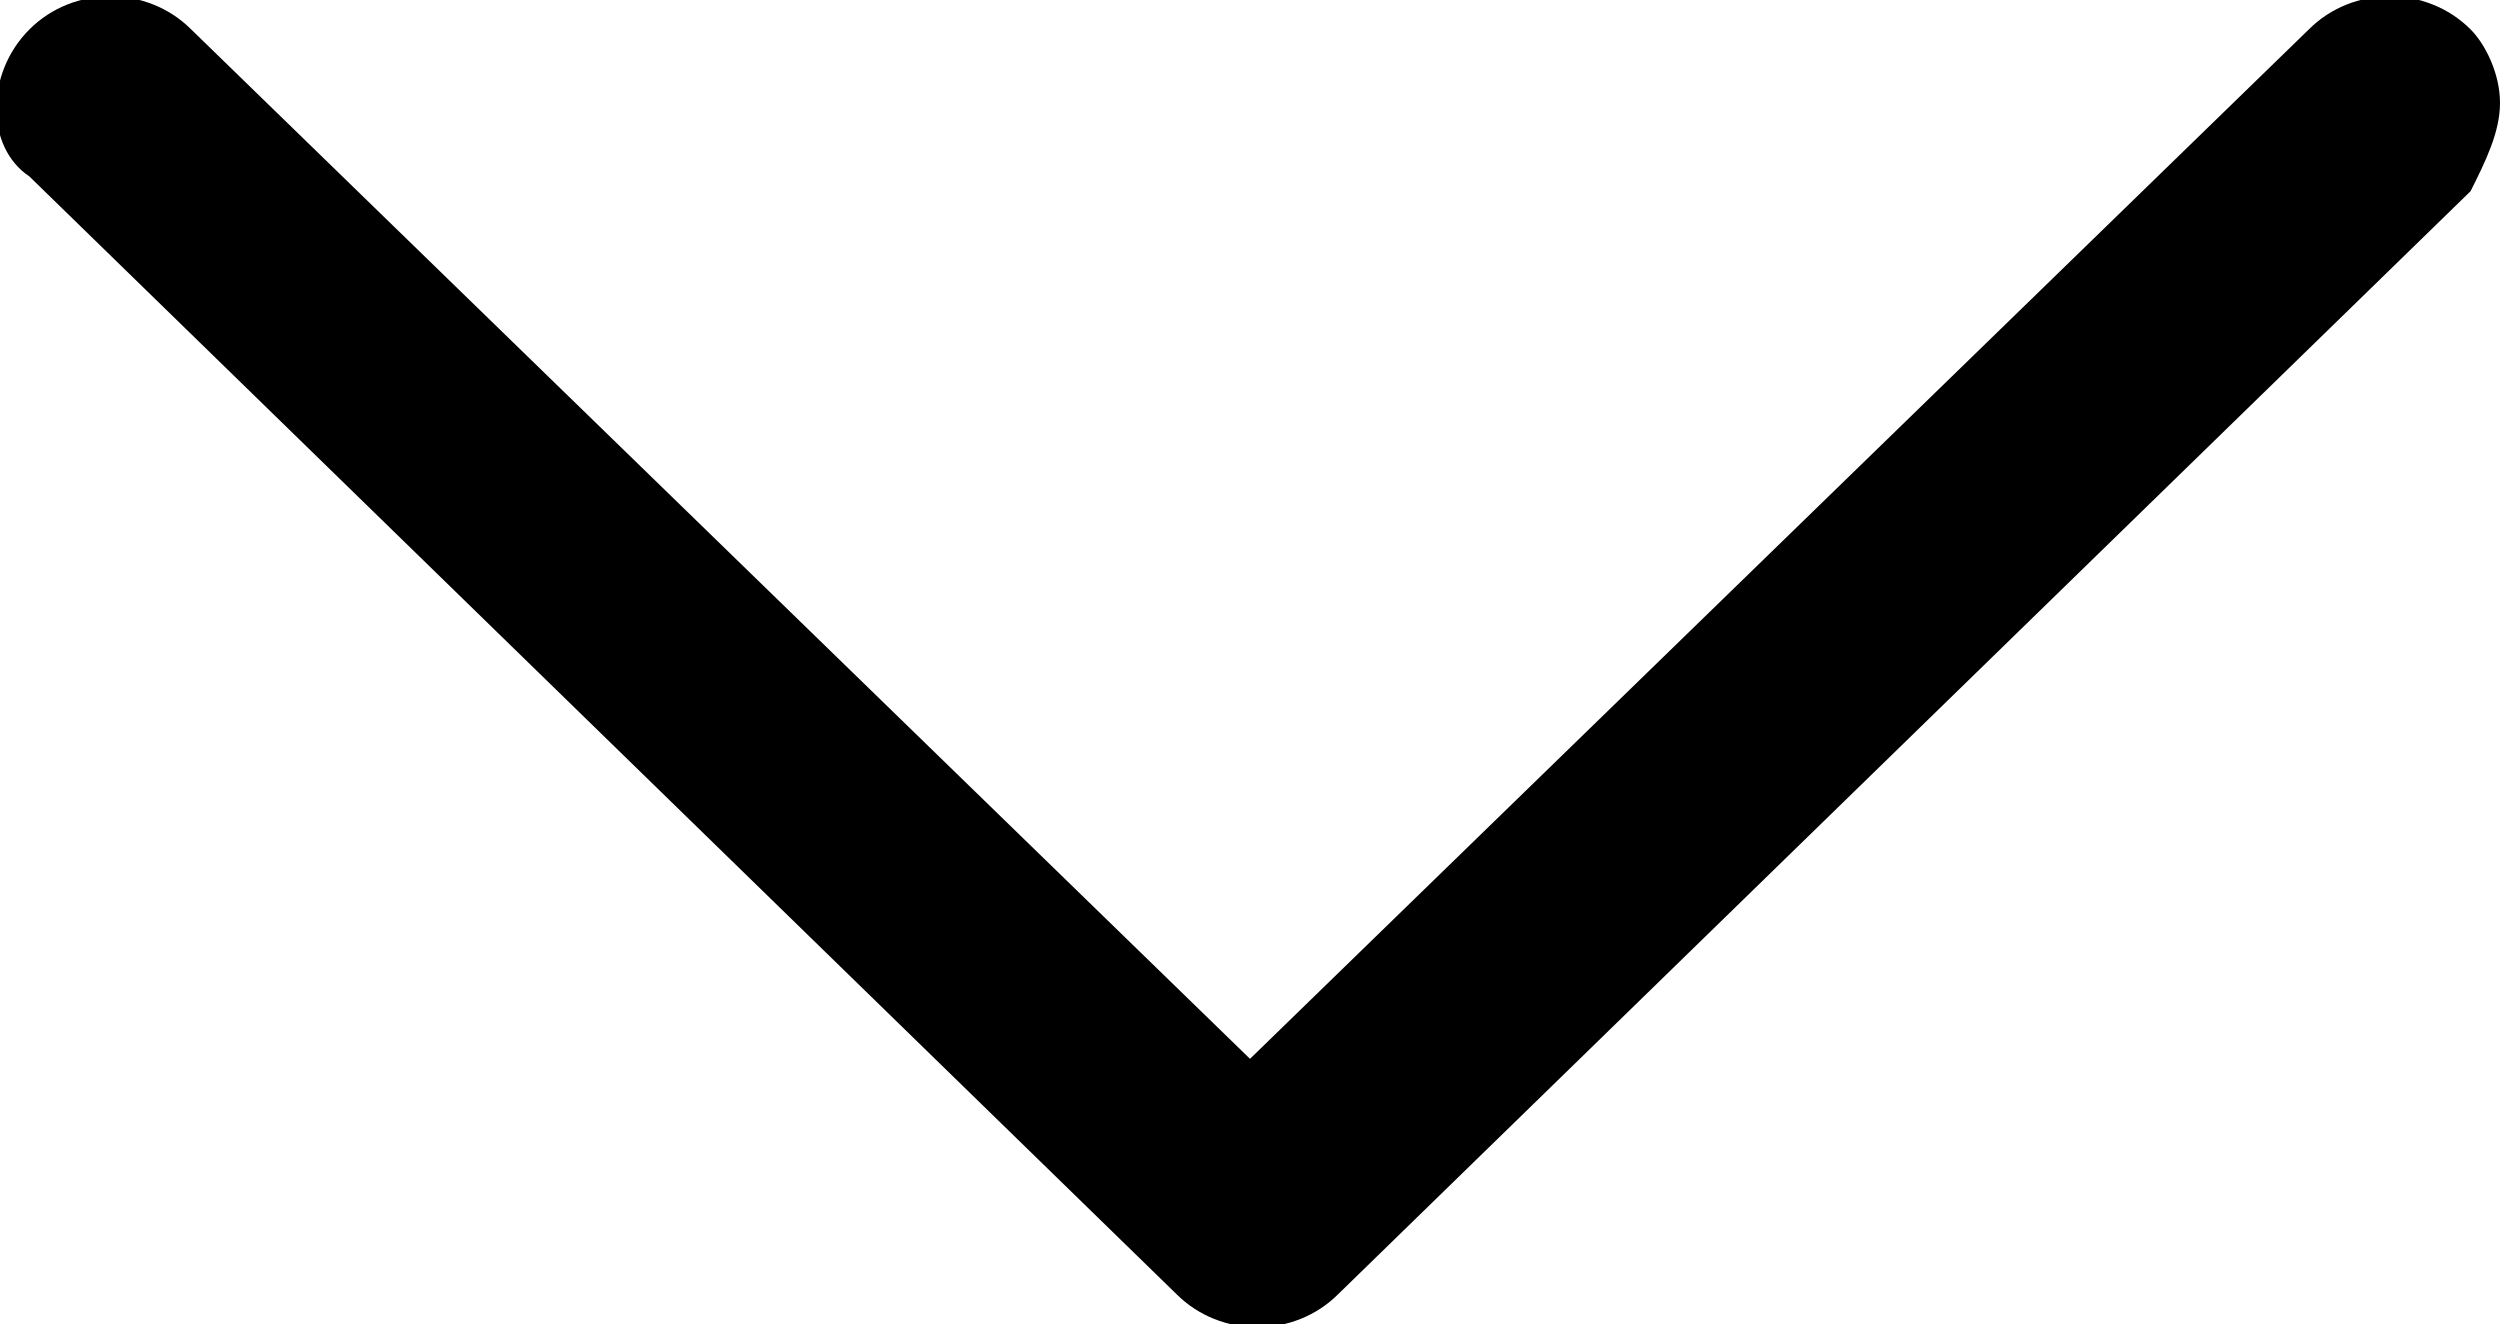
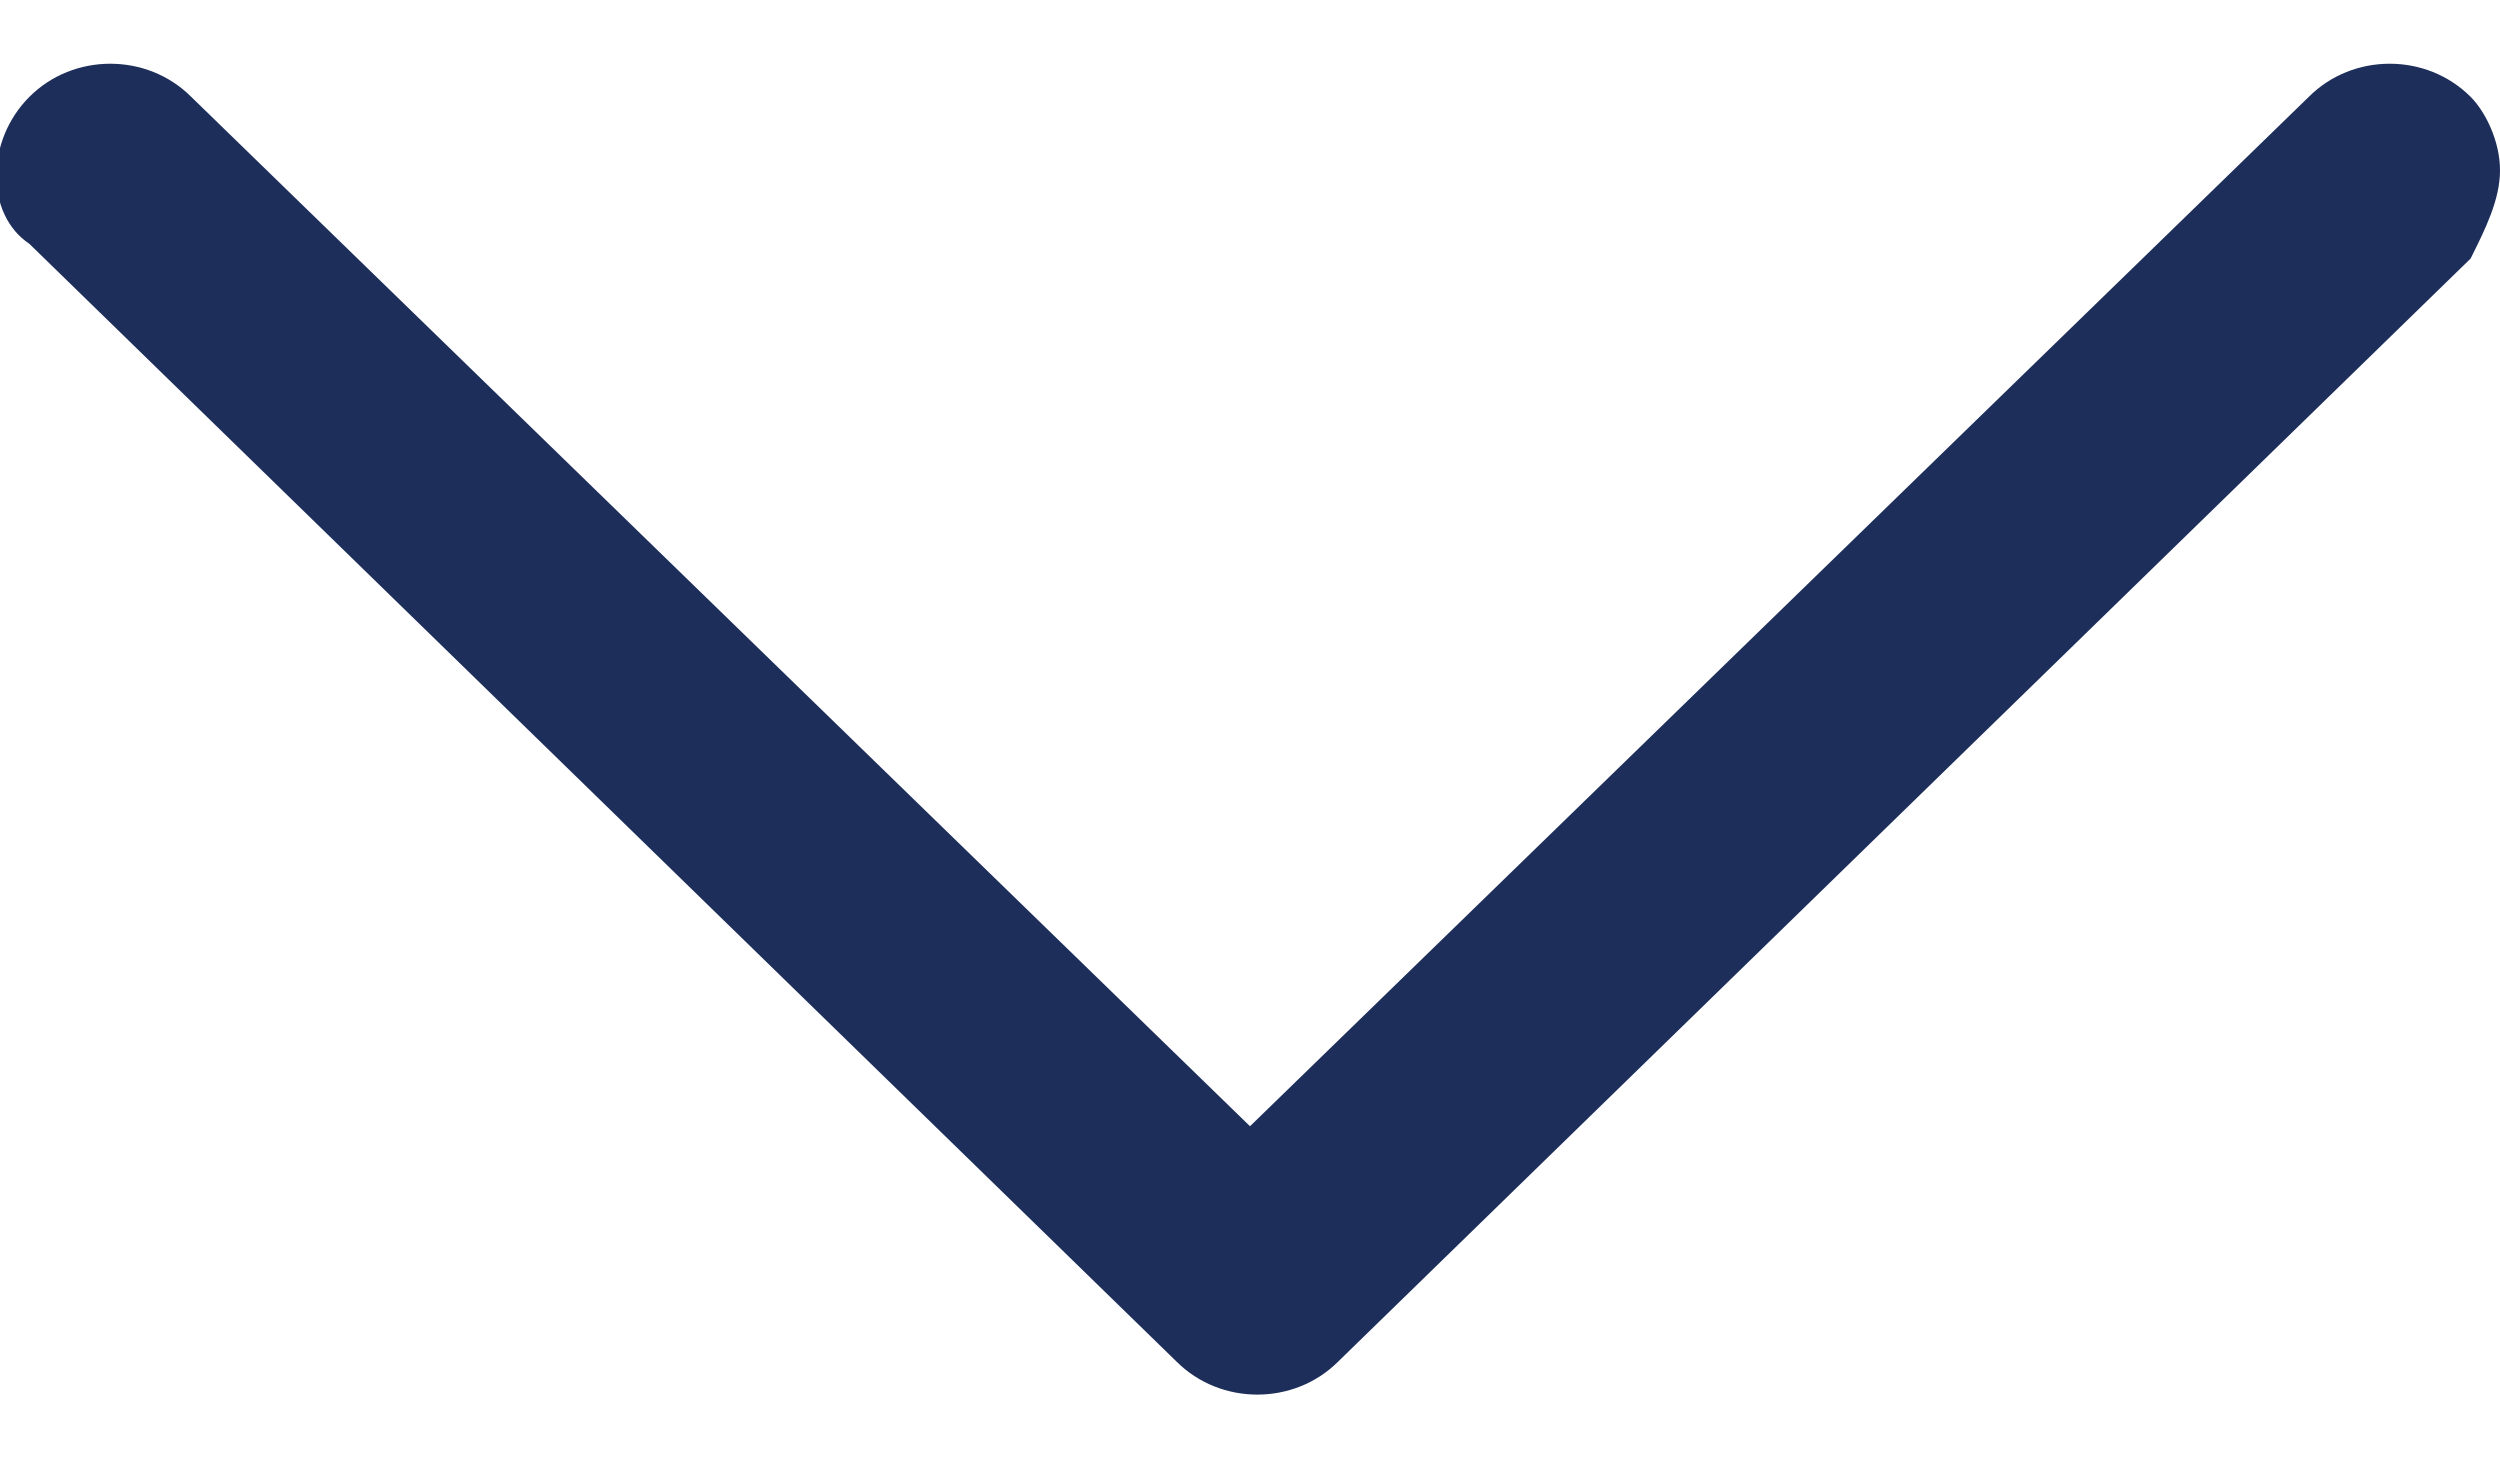
- <svg xmlns="http://www.w3.org/2000/svg" version="1.1" id="Layer_1" x="0px" y="0px" viewBox="0 0 17 9" style="enable-background:new 0 0 17 9;" xml:space="preserve">
+ <svg xmlns="http://www.w3.org/2000/svg" version="1.1" id="Layer_1" x="0px" y="0px" width="12" height="7" fill="#1d2e5b" viewBox="0 0 17 9" style="enable-background:new 0 0 17 9;" xml:space="preserve">
  <path d="M8.5,7.2l-7.2-7C1-0.1,0.5-0.1,0.2,0.2c-0.3,0.3-0.3,0.8,0,1L8,8.8c0.3,0.3,0.8,0.3,1.1,0l7.7-7.5C16.9,1.1,17,0.9,17,0.7   s-0.1-0.4-0.2-0.5c-0.3-0.3-0.8-0.3-1.1,0L8.5,7.2z" />
</svg>
